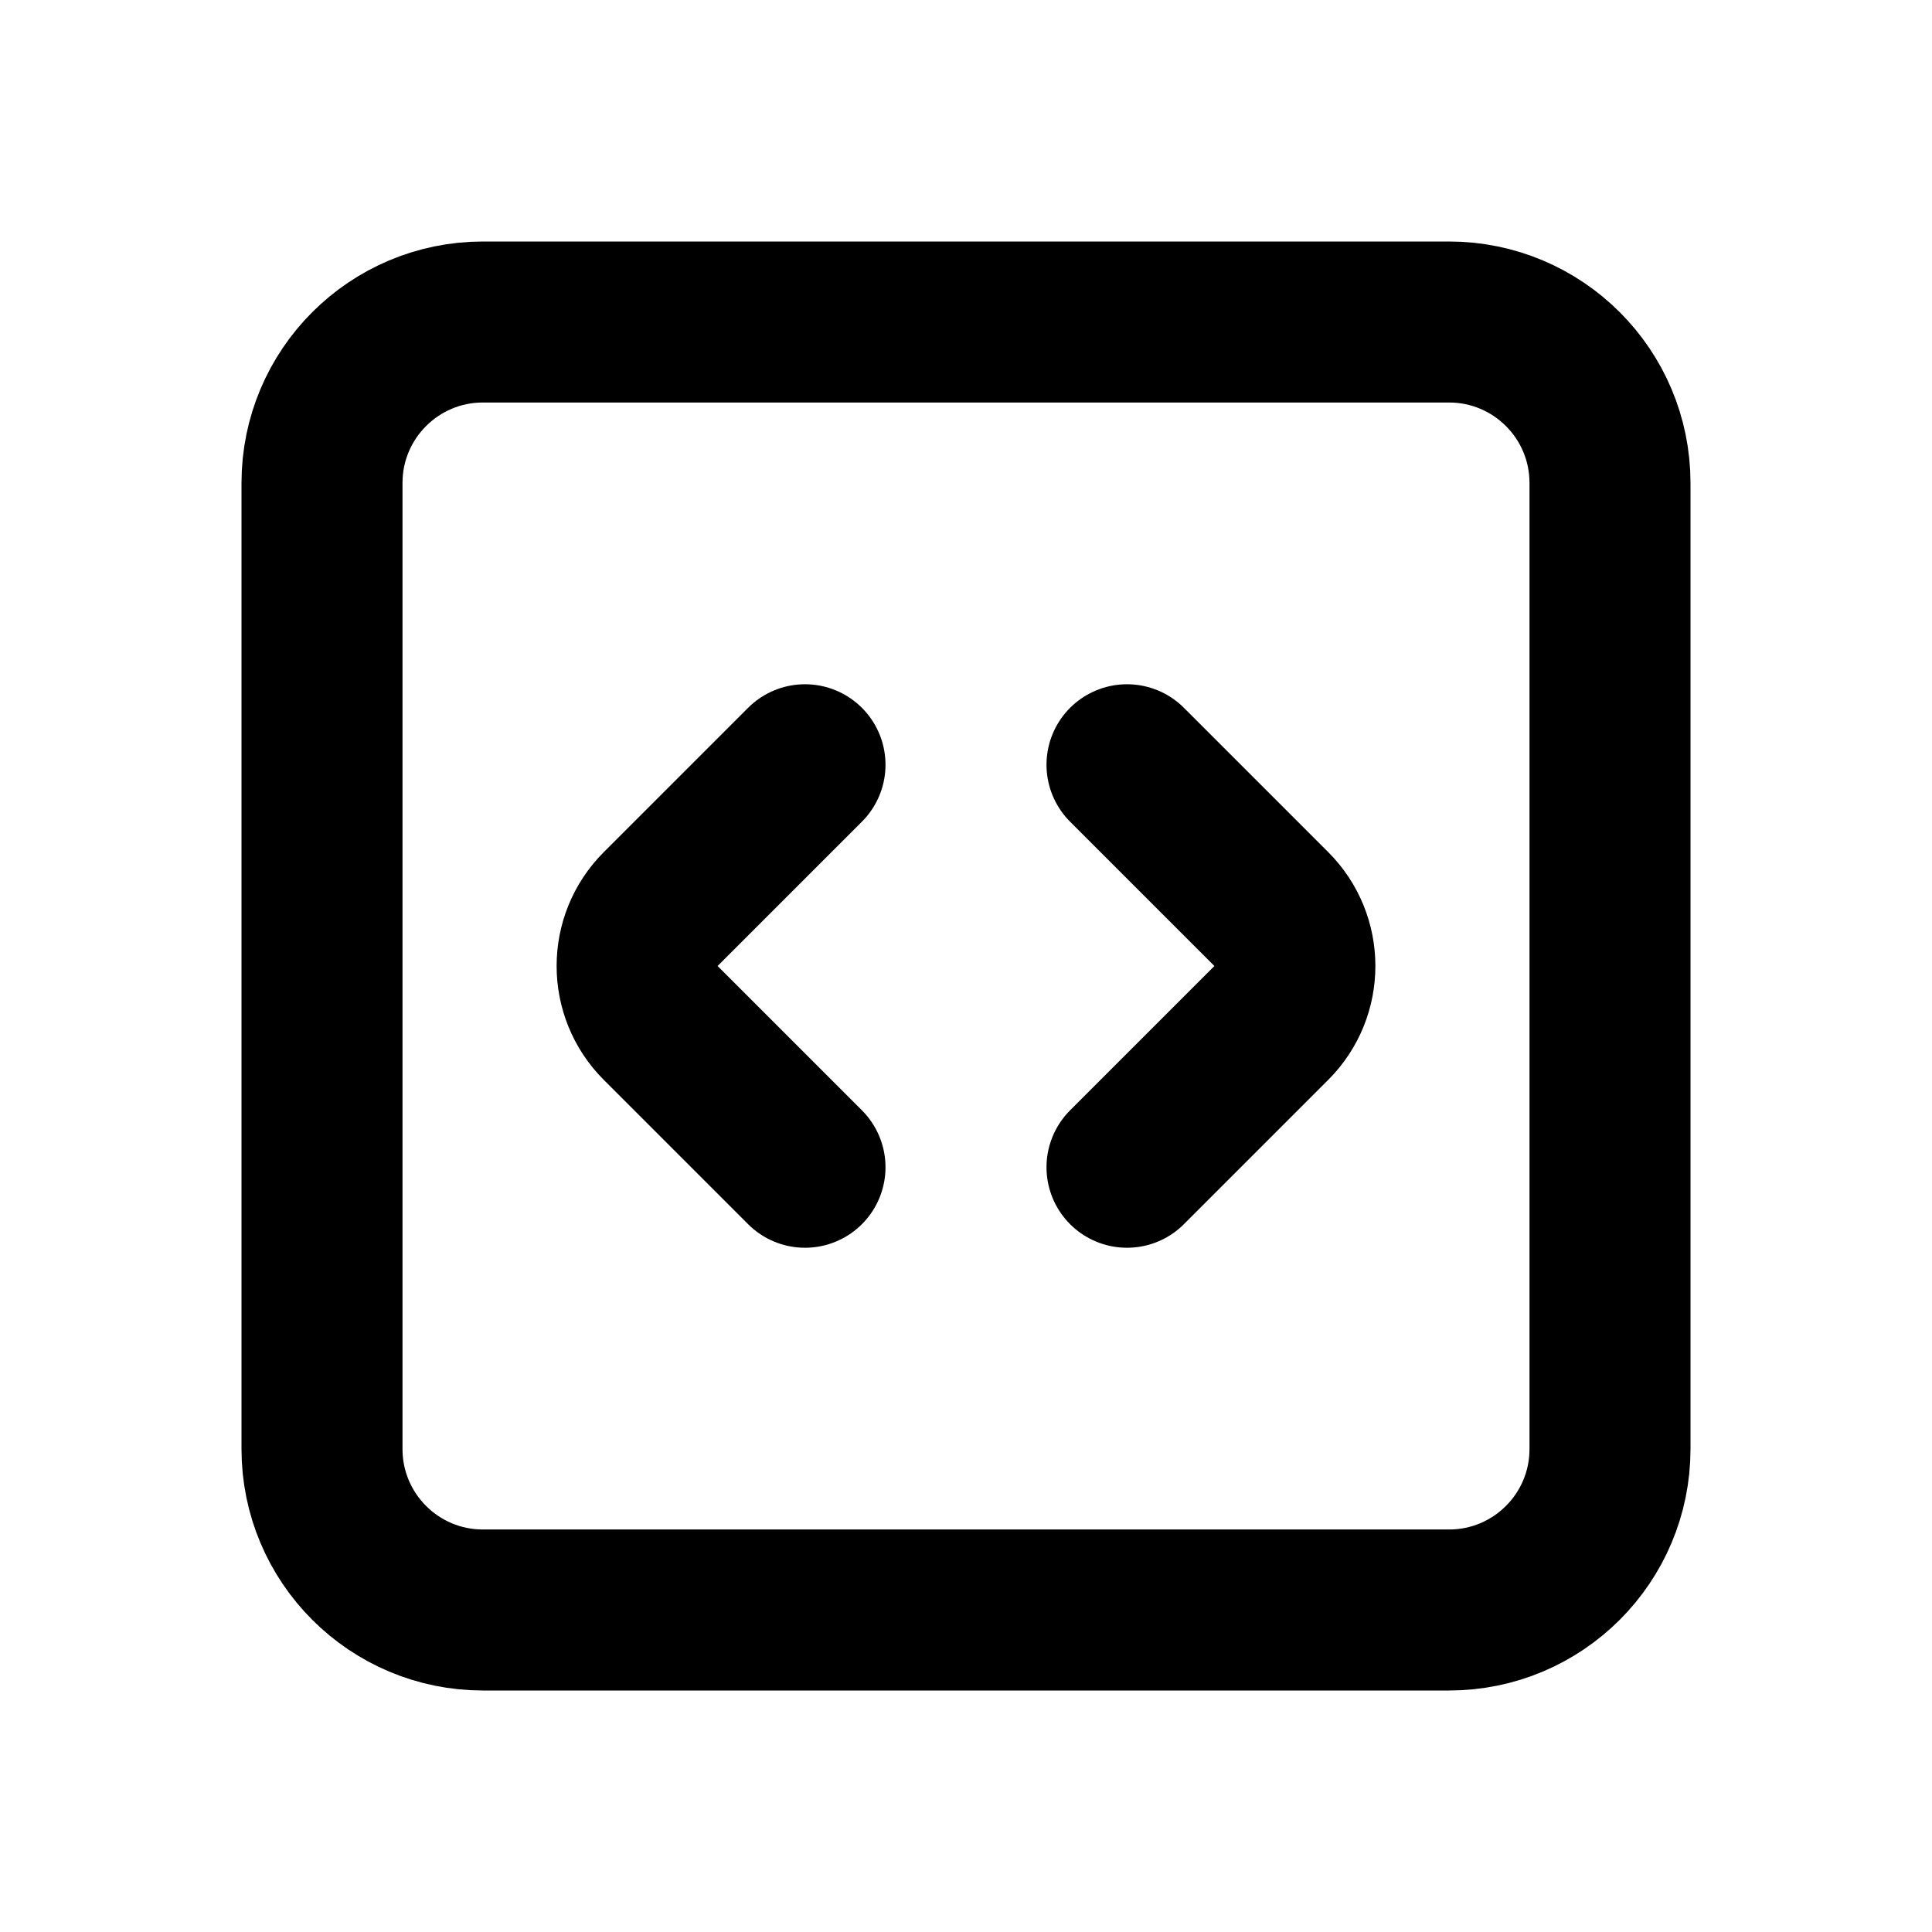
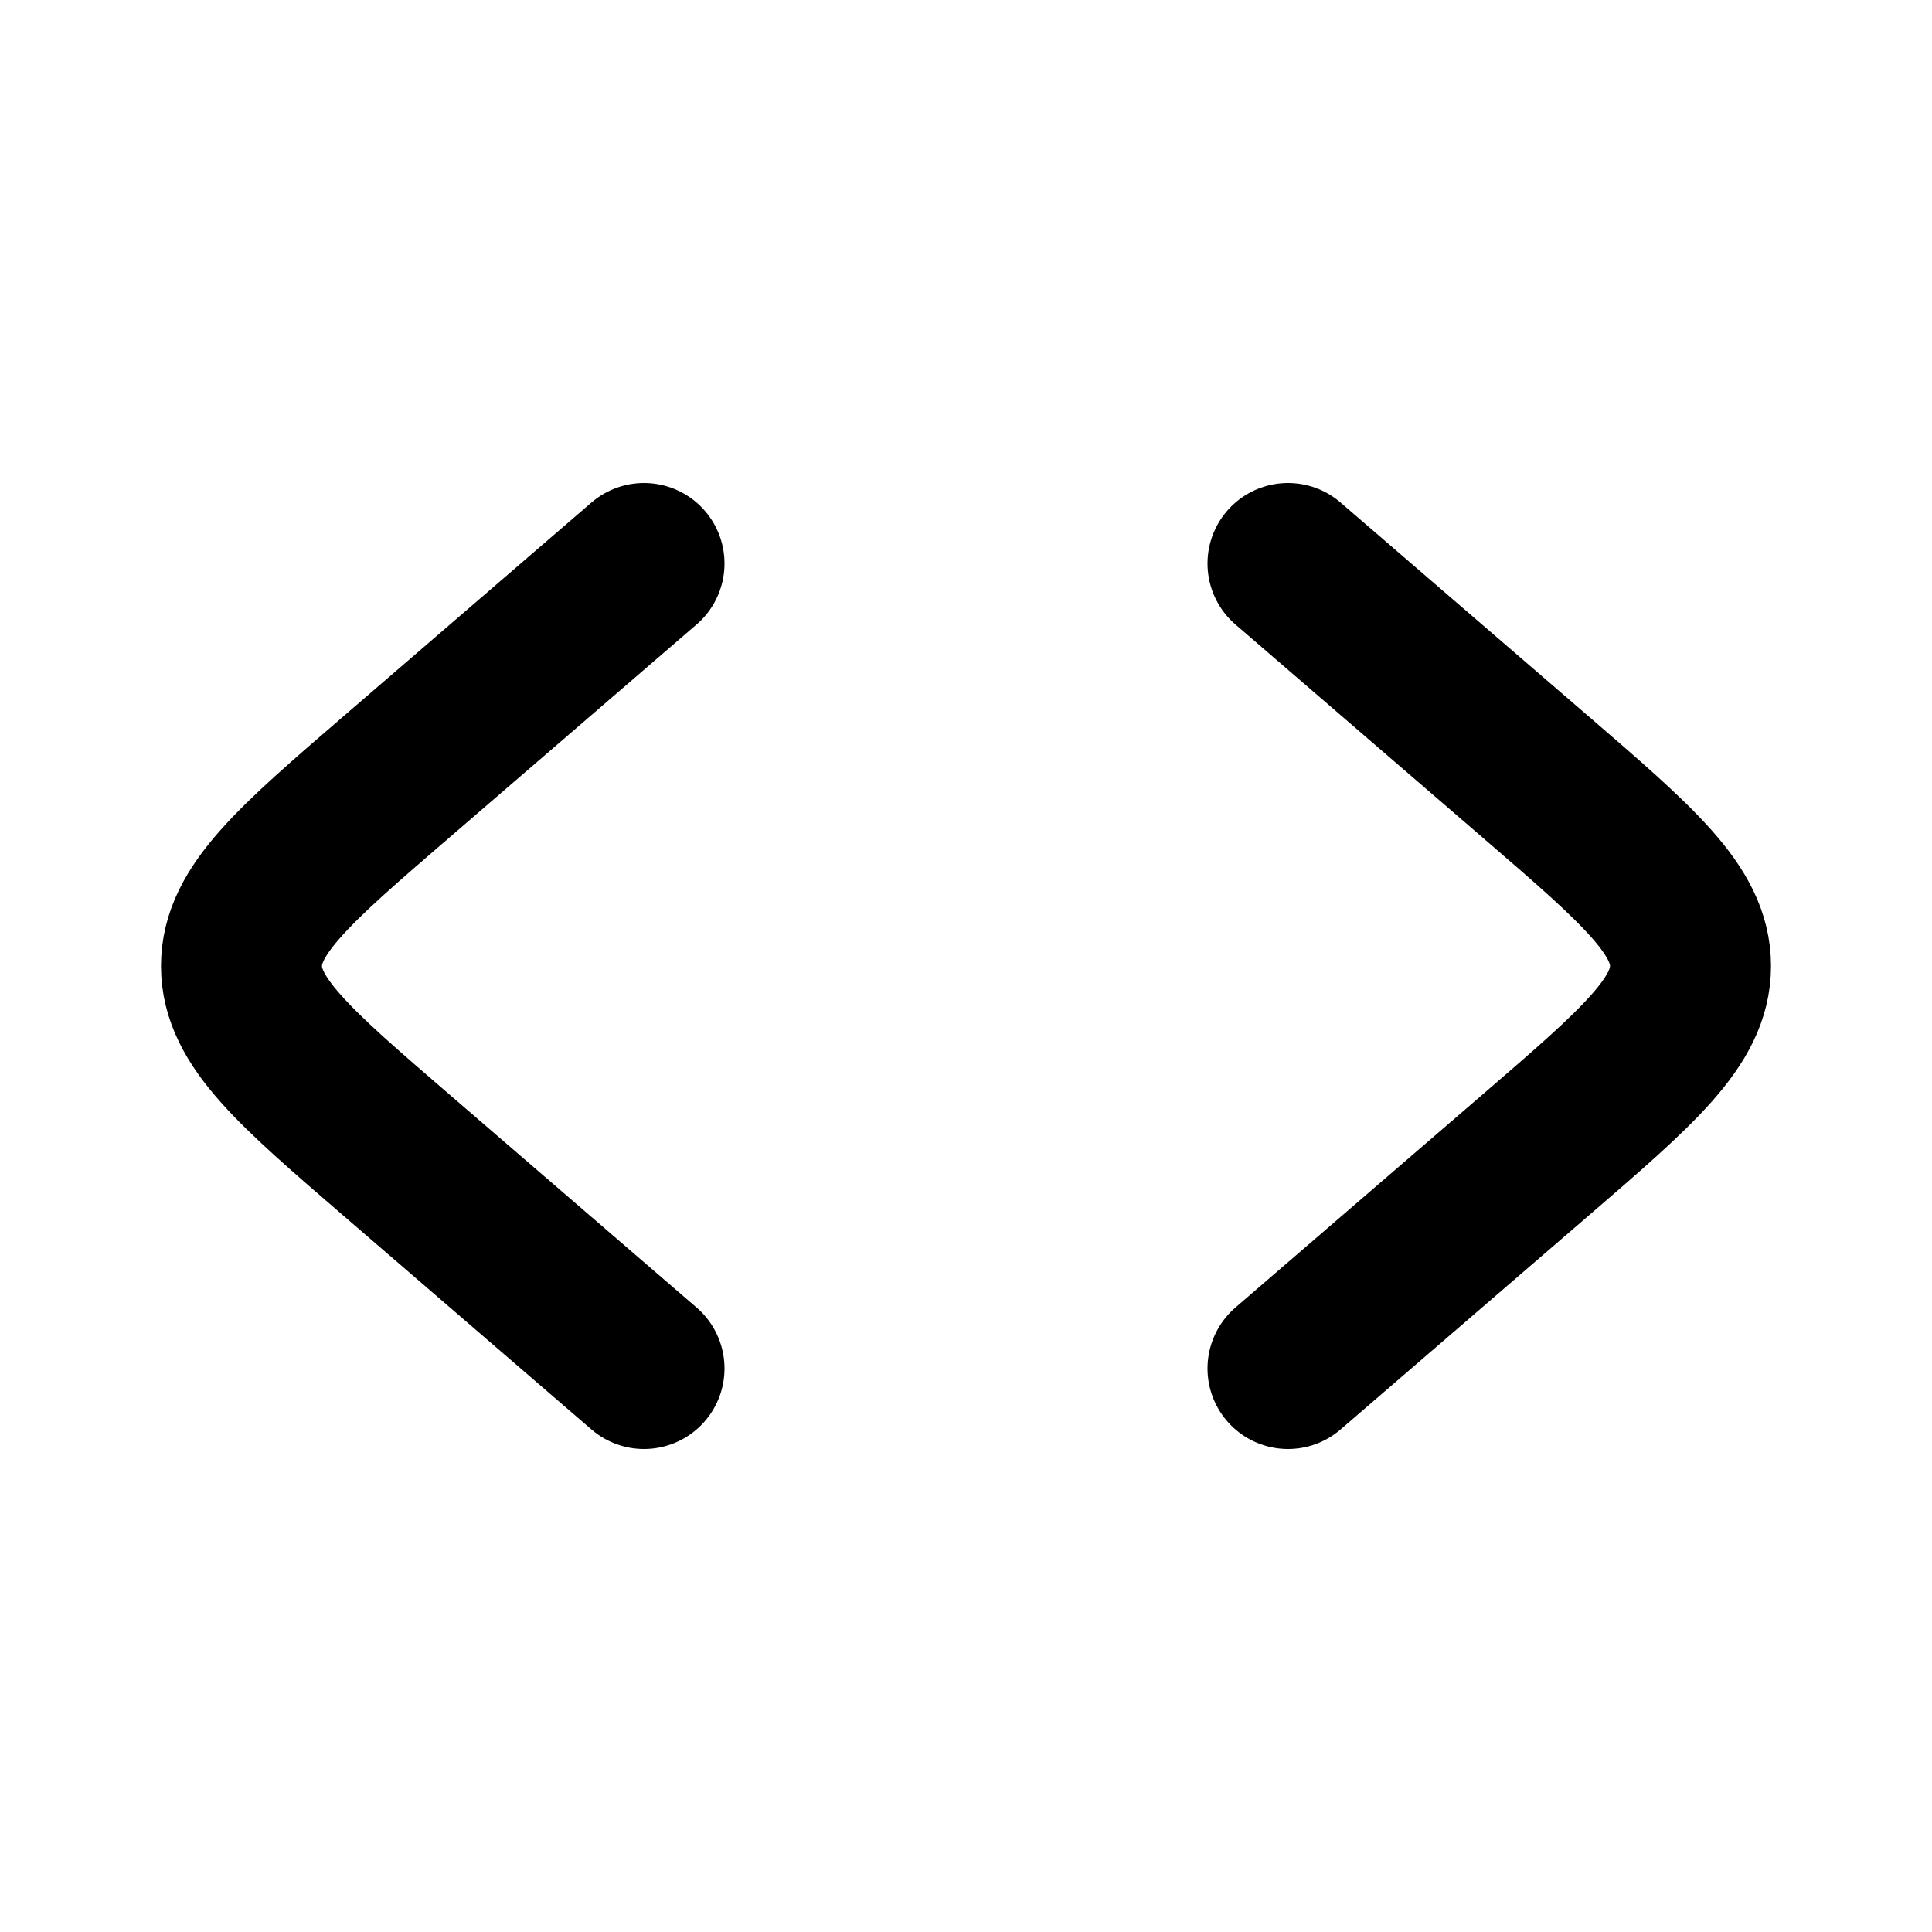
- <svg xmlns="http://www.w3.org/2000/svg" aria-hidden="true" width="24" height="24" viewBox="0 0 24 24" fill="none">
-   <path d="M10 9.5L8.207 11.293C7.817 11.683 7.817 12.317 8.207 12.707L10 14.5M14 9.5L15.793 11.293C16.183 11.683 16.183 12.317 15.793 12.707L14 14.5M6 20H18C19.105 20 20 19.105 20 18V6C20 4.895 19.105 4 18 4H6C4.895 4 4 4.895 4 6V18C4 19.105 4.895 20 6 20Z" stroke="currentColor" stroke-width="2" stroke-linecap="round" stroke-linejoin="round" />
+ <svg xmlns="http://www.w3.org/2000/svg" width="24" height="24" viewBox="0 0 24 24" fill="none" aria-hidden="true">
+   <path d="M16 7L19.066 9.643C20.355 10.754 21 11.31 21 12C21 12.69 20.355 13.246 19.066 14.357L16 17" stroke="currentColor" stroke-linecap="round" stroke-linejoin="round" stroke-width="2" />
+   <path d="M8 7L4.934 9.643C3.645 10.754 3 11.31 3 12C3 12.69 3.645 13.246 4.934 14.357L8 17" stroke="currentColor" stroke-linecap="round" stroke-linejoin="round" stroke-width="2" />
</svg>
